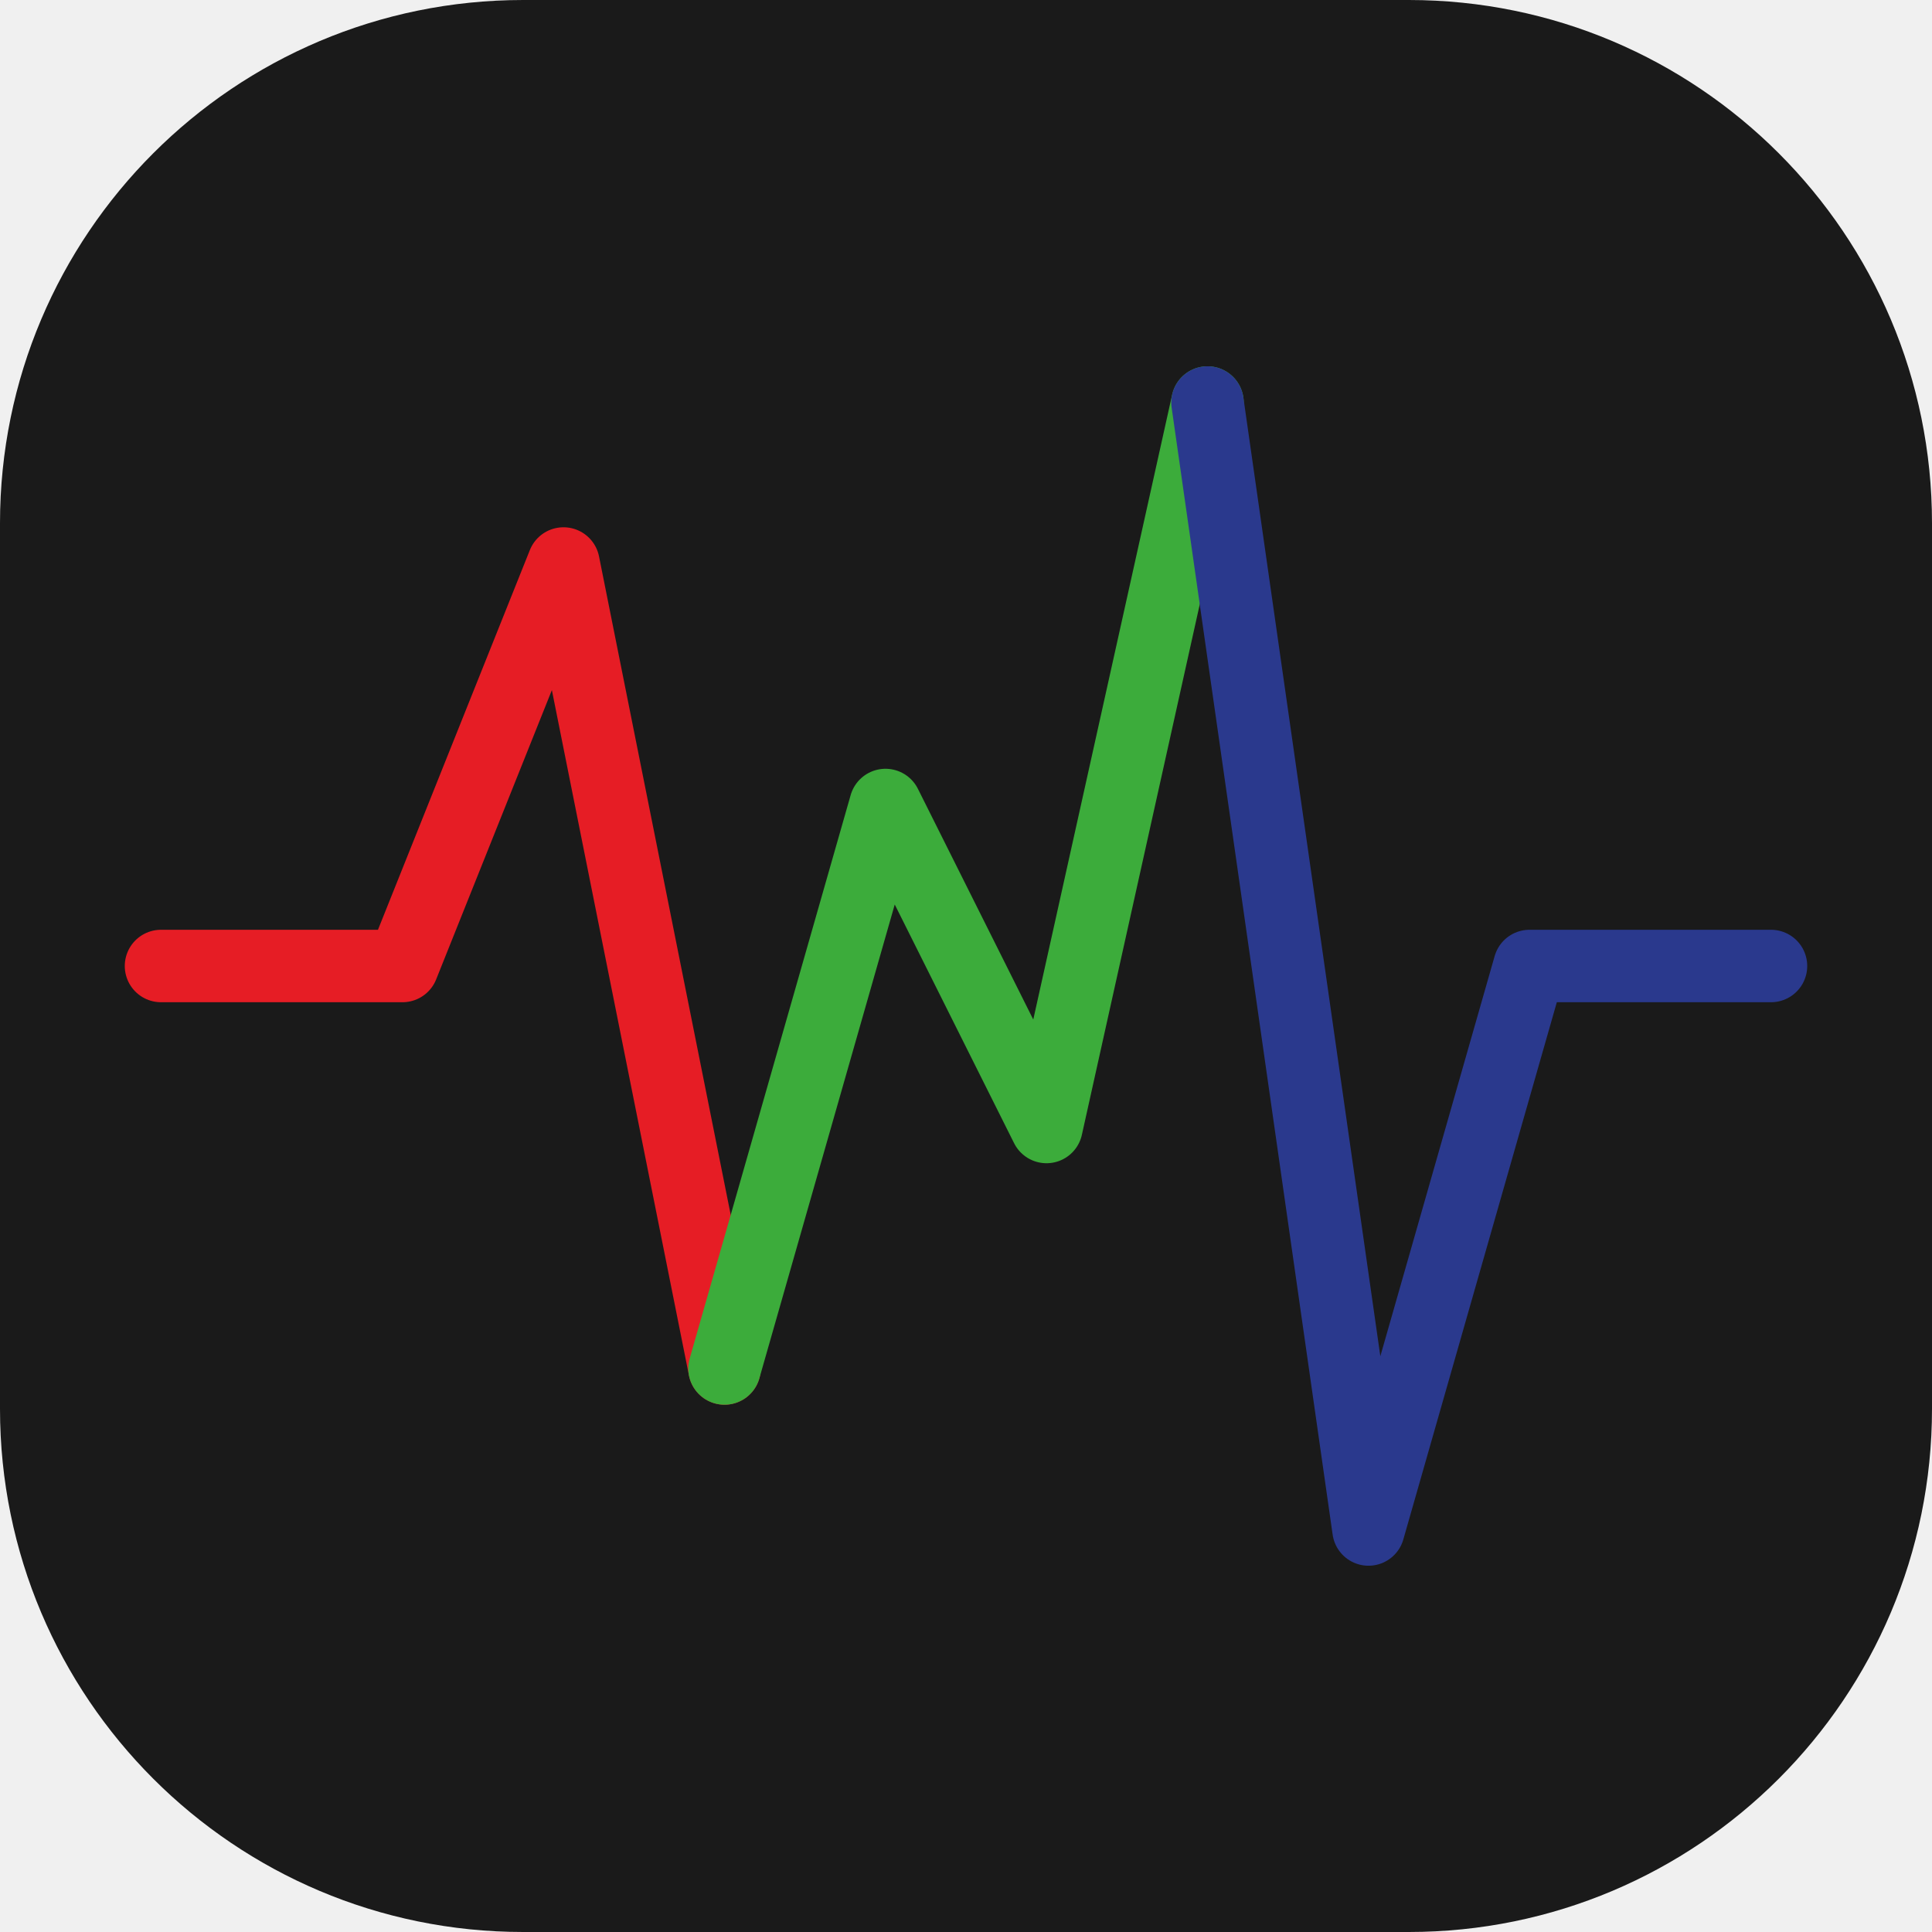
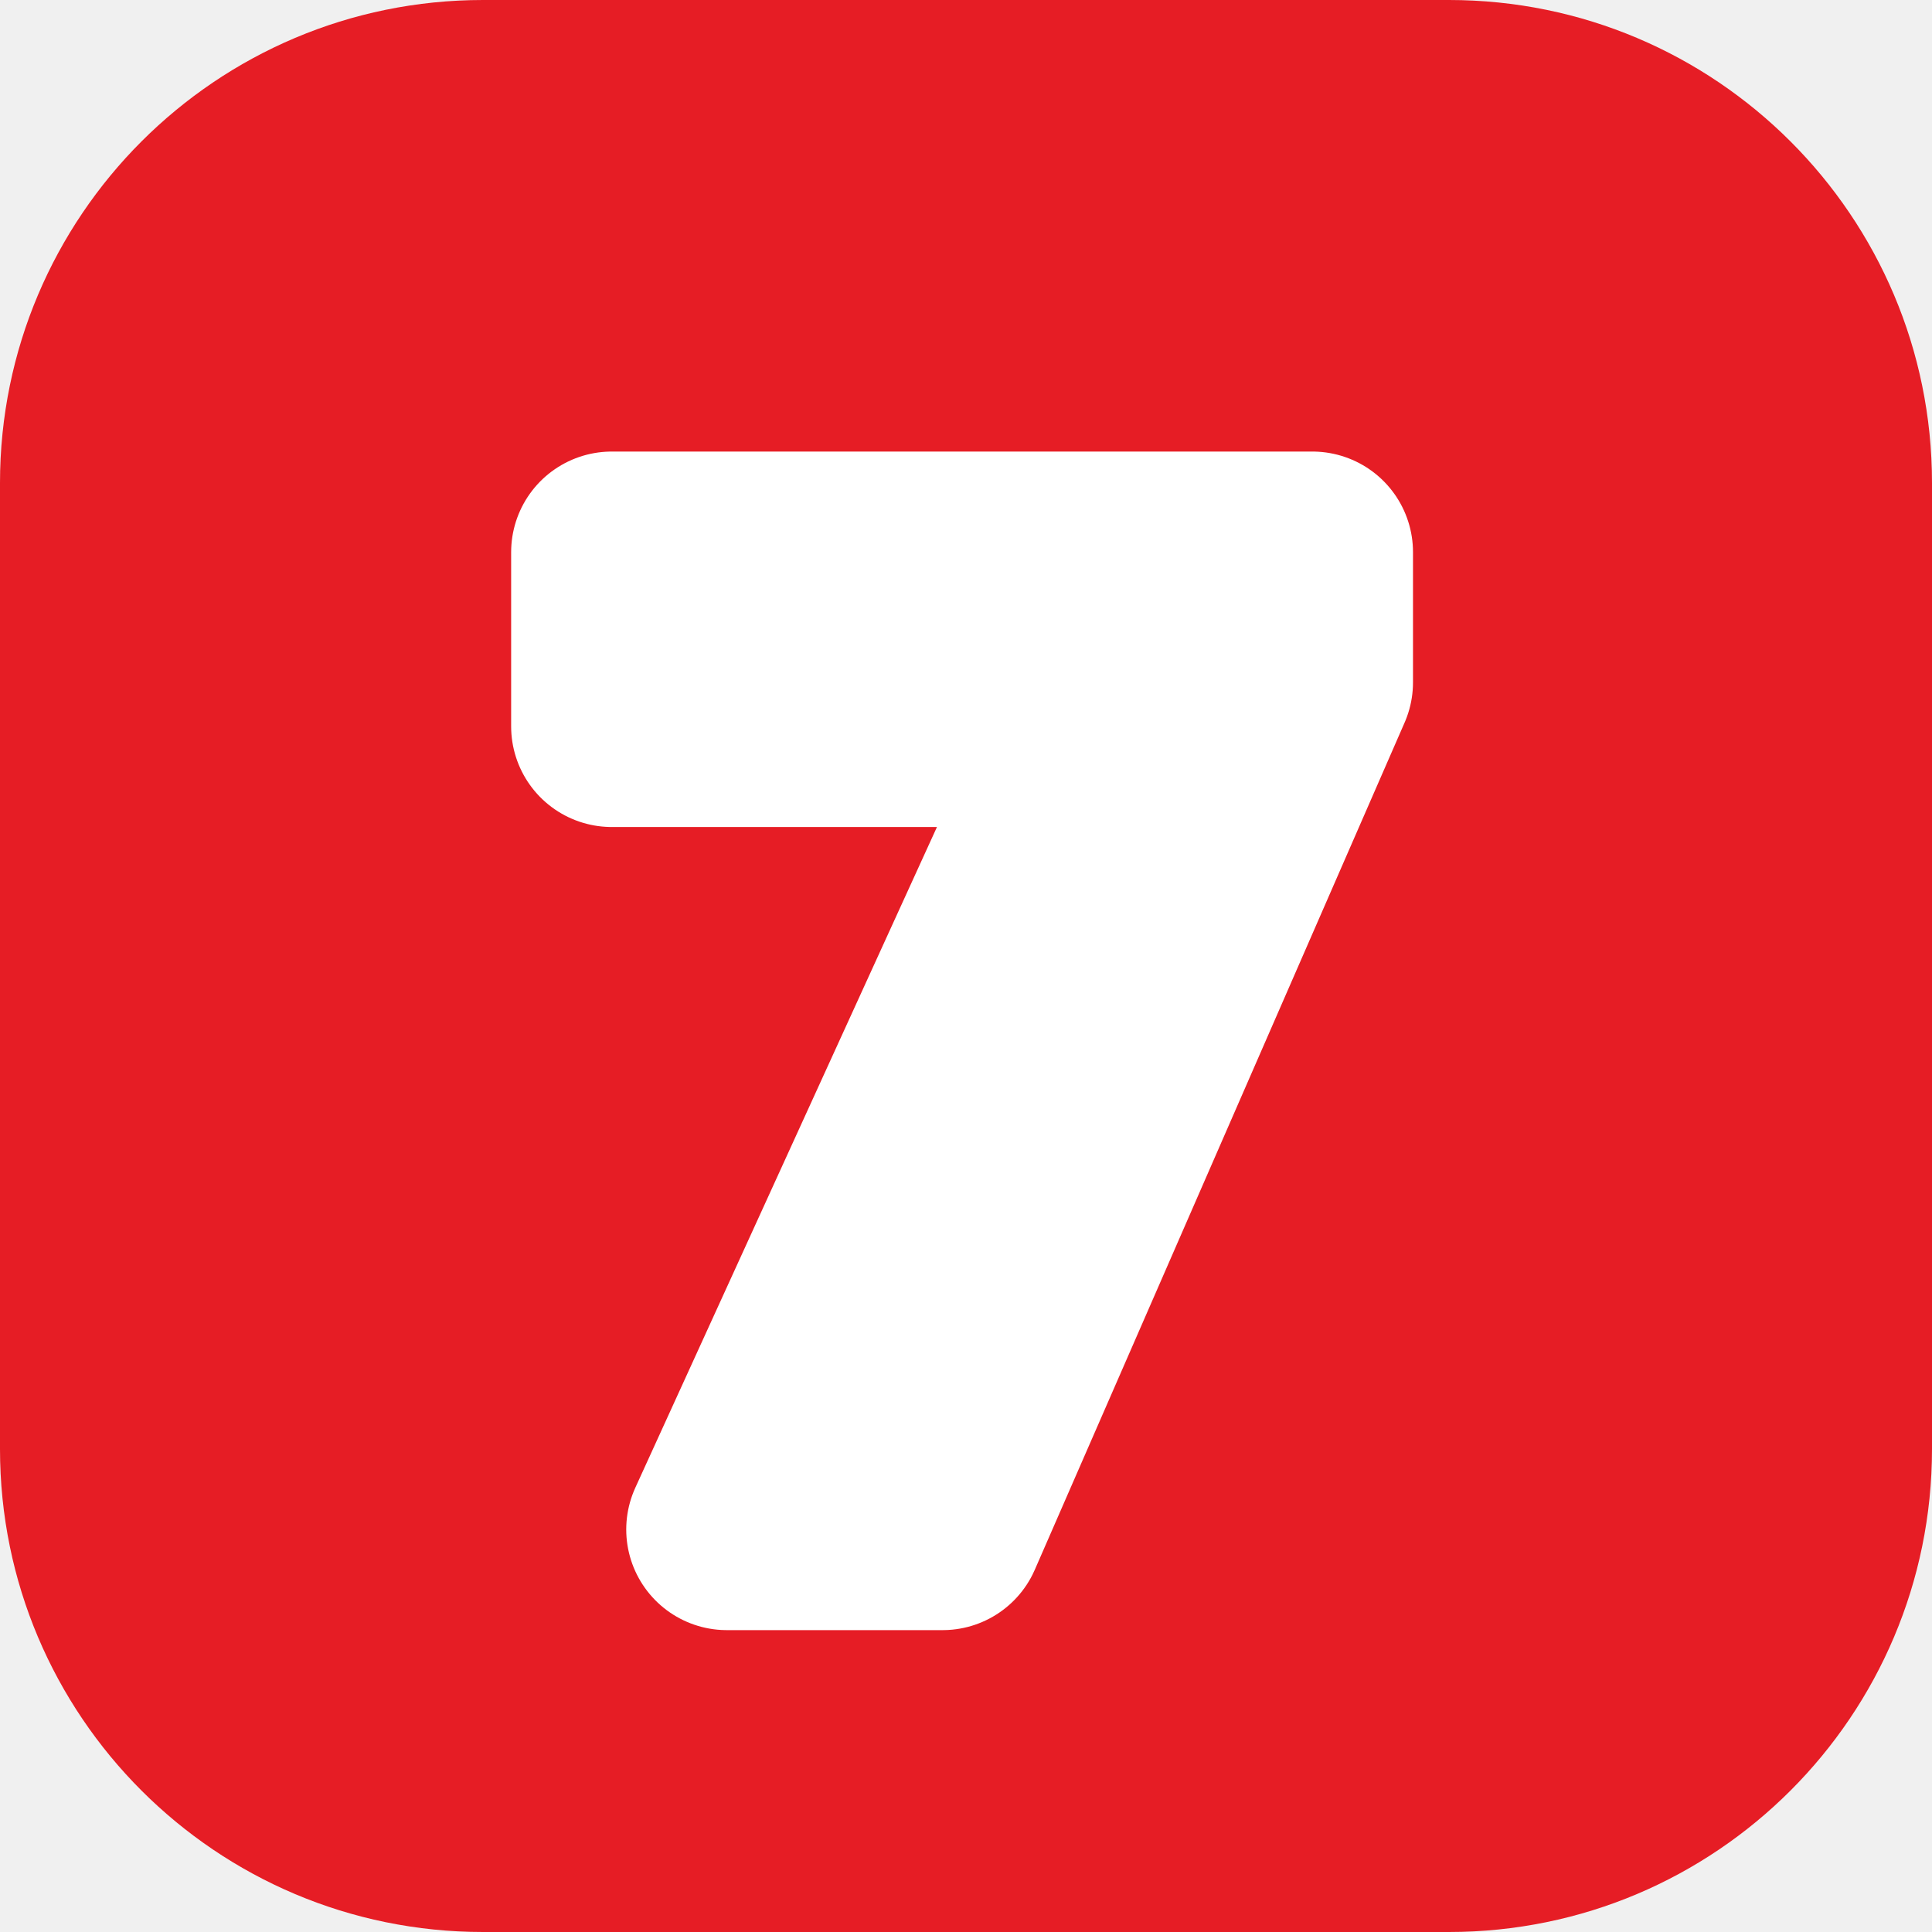
<svg xmlns="http://www.w3.org/2000/svg" viewBox="0 0 48 48" fill="none">
-   <rect width="48" height="48" rx="13" fill="#1a1a1a" />
-   <polyline points="4,24 10,24 14,14 18,34" stroke="#E61D25" stroke-width="1.8" stroke-linecap="round" stroke-linejoin="round" fill="none" />
-   <polyline points="18,34 22,20 26,28 30,10" stroke="#3CAC3B" stroke-width="1.8" stroke-linecap="round" stroke-linejoin="round" fill="none" />
-   <polyline points="30,10 34,38 38,24 44,24" stroke="#2A398D" stroke-width="1.8" stroke-linecap="round" stroke-linejoin="round" fill="none" />
+   <rect width="48" height="48" rx="12" fill="#E61D25" />
+   <text x="24" y="38" text-anchor="middle" font-family="Arial Black, Impact, sans-serif" font-weight="900" font-size="34" fill="none" stroke="white" stroke-width="5" stroke-linejoin="round">7</text>
+   <text x="24" y="38" text-anchor="middle" font-family="Arial Black, Impact, sans-serif" font-weight="900" font-size="34" fill="white">7</text>
</svg>
